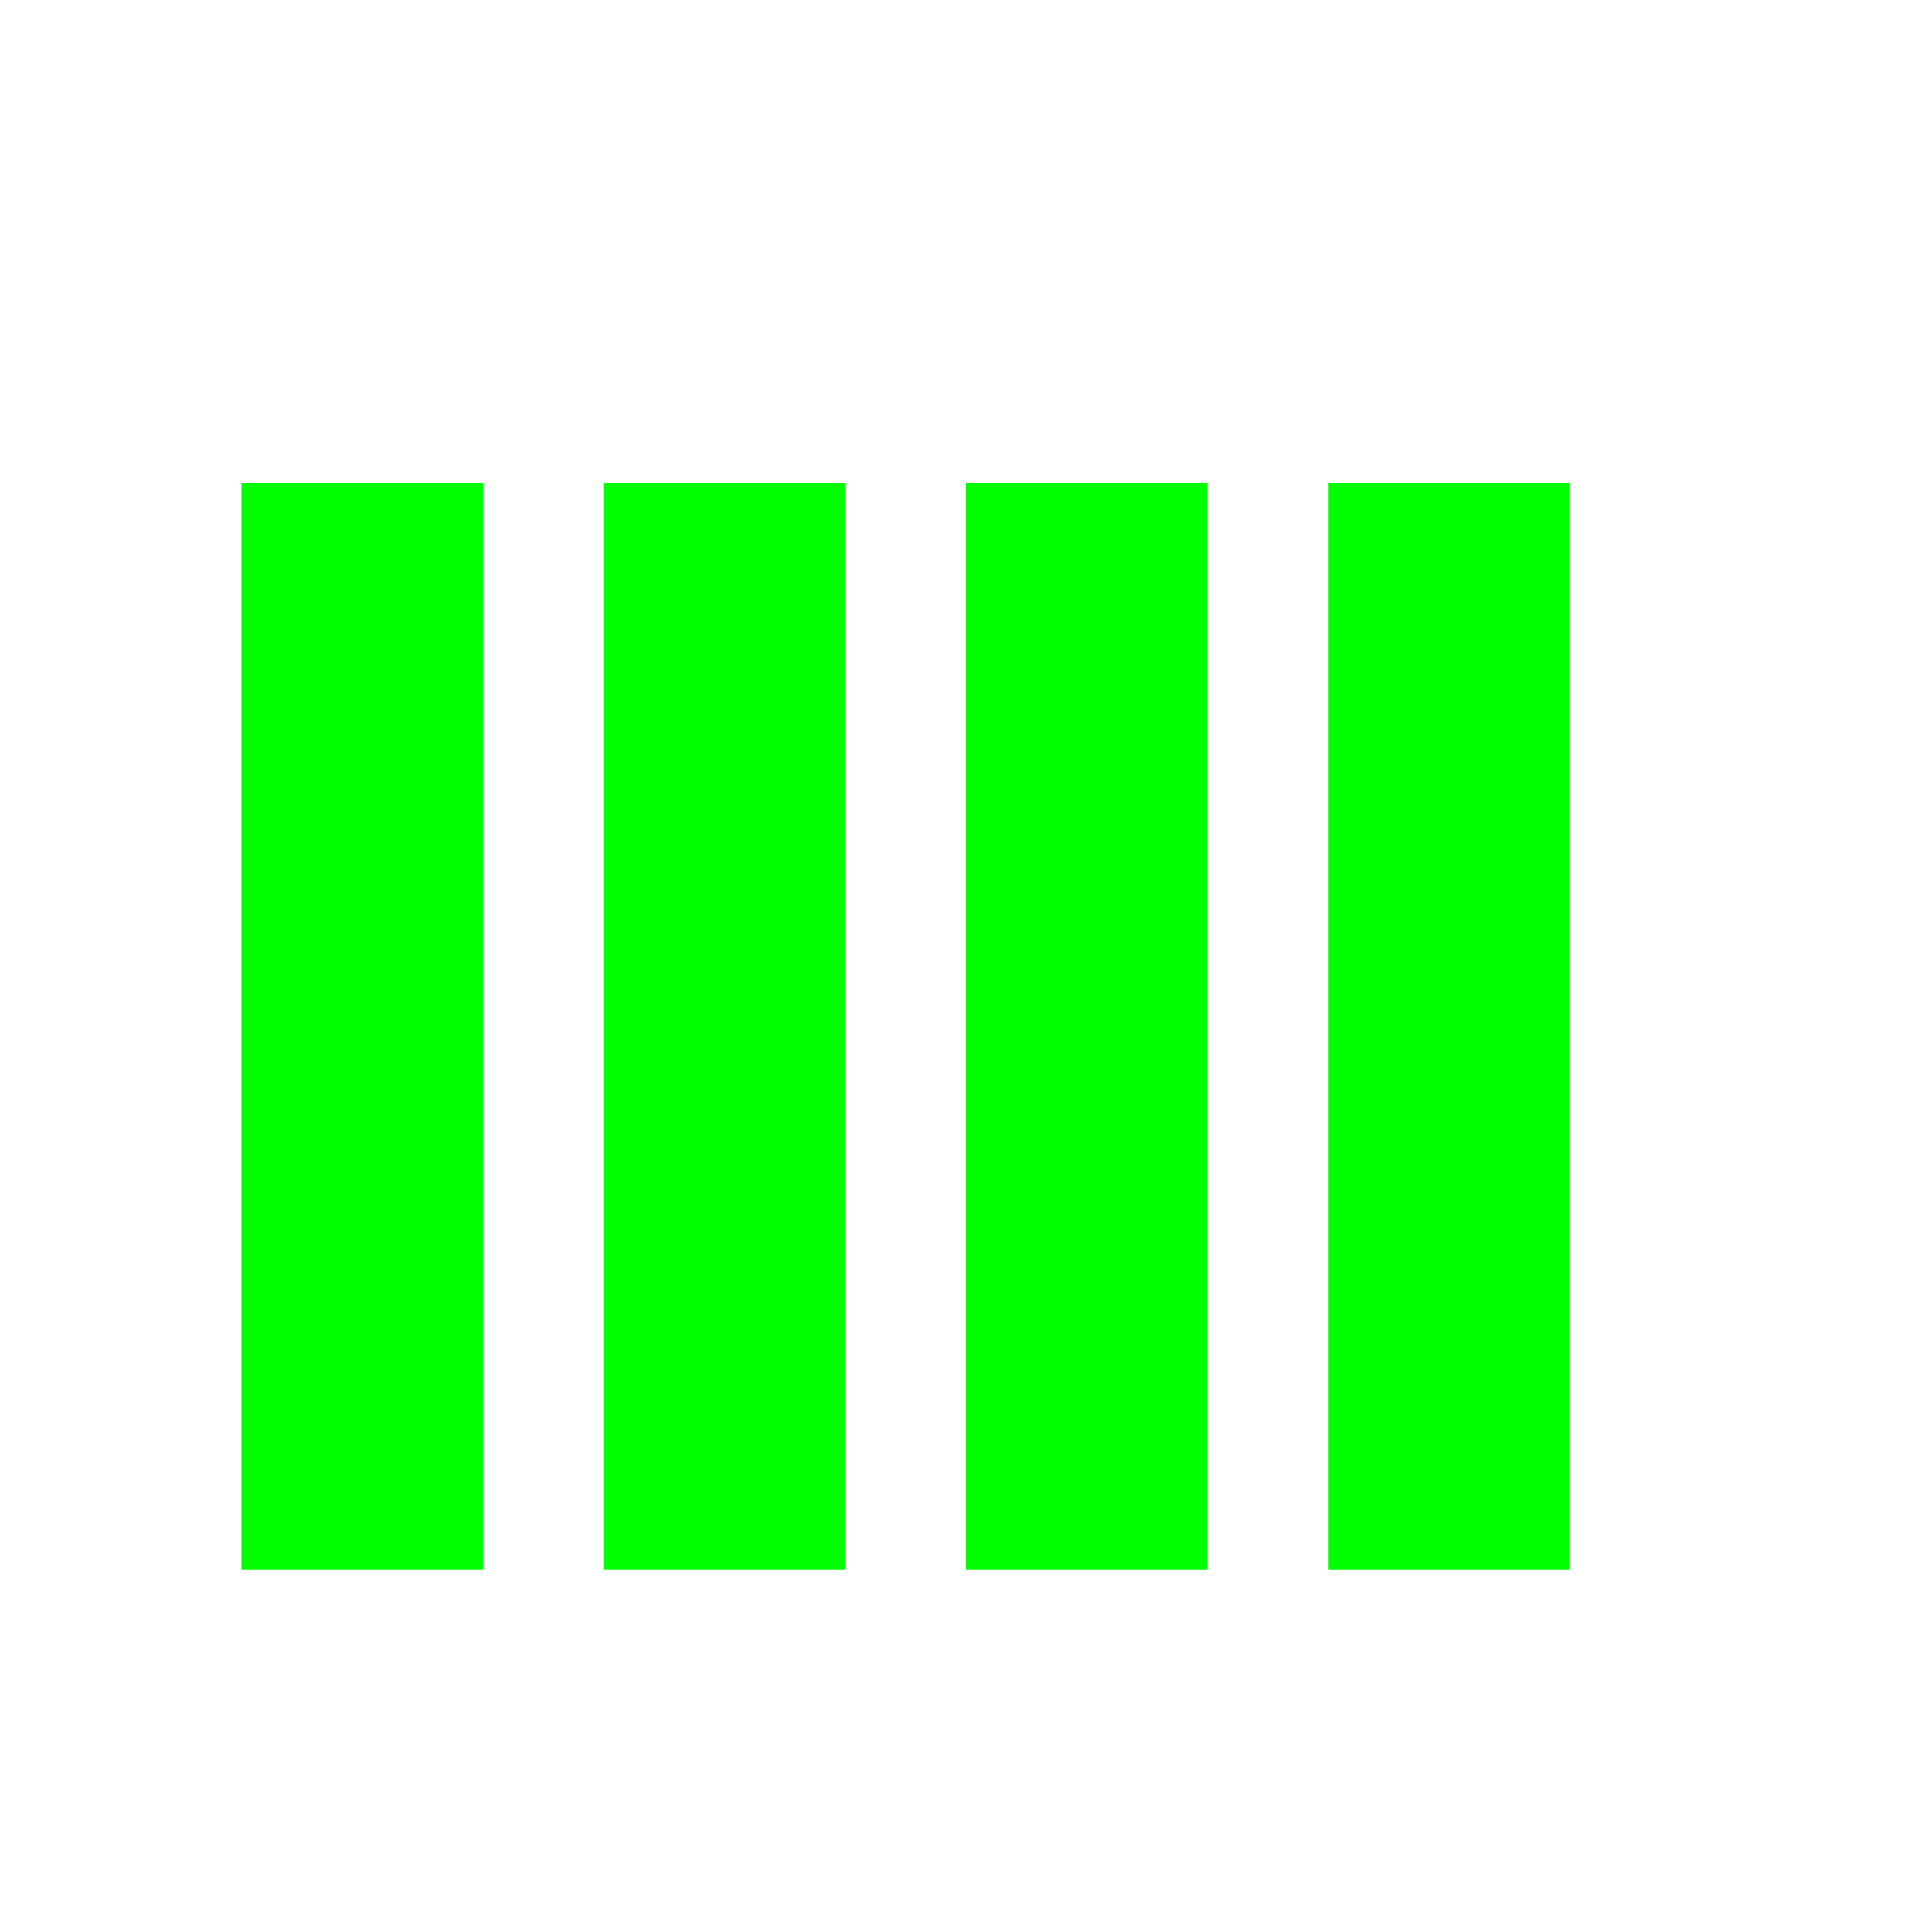
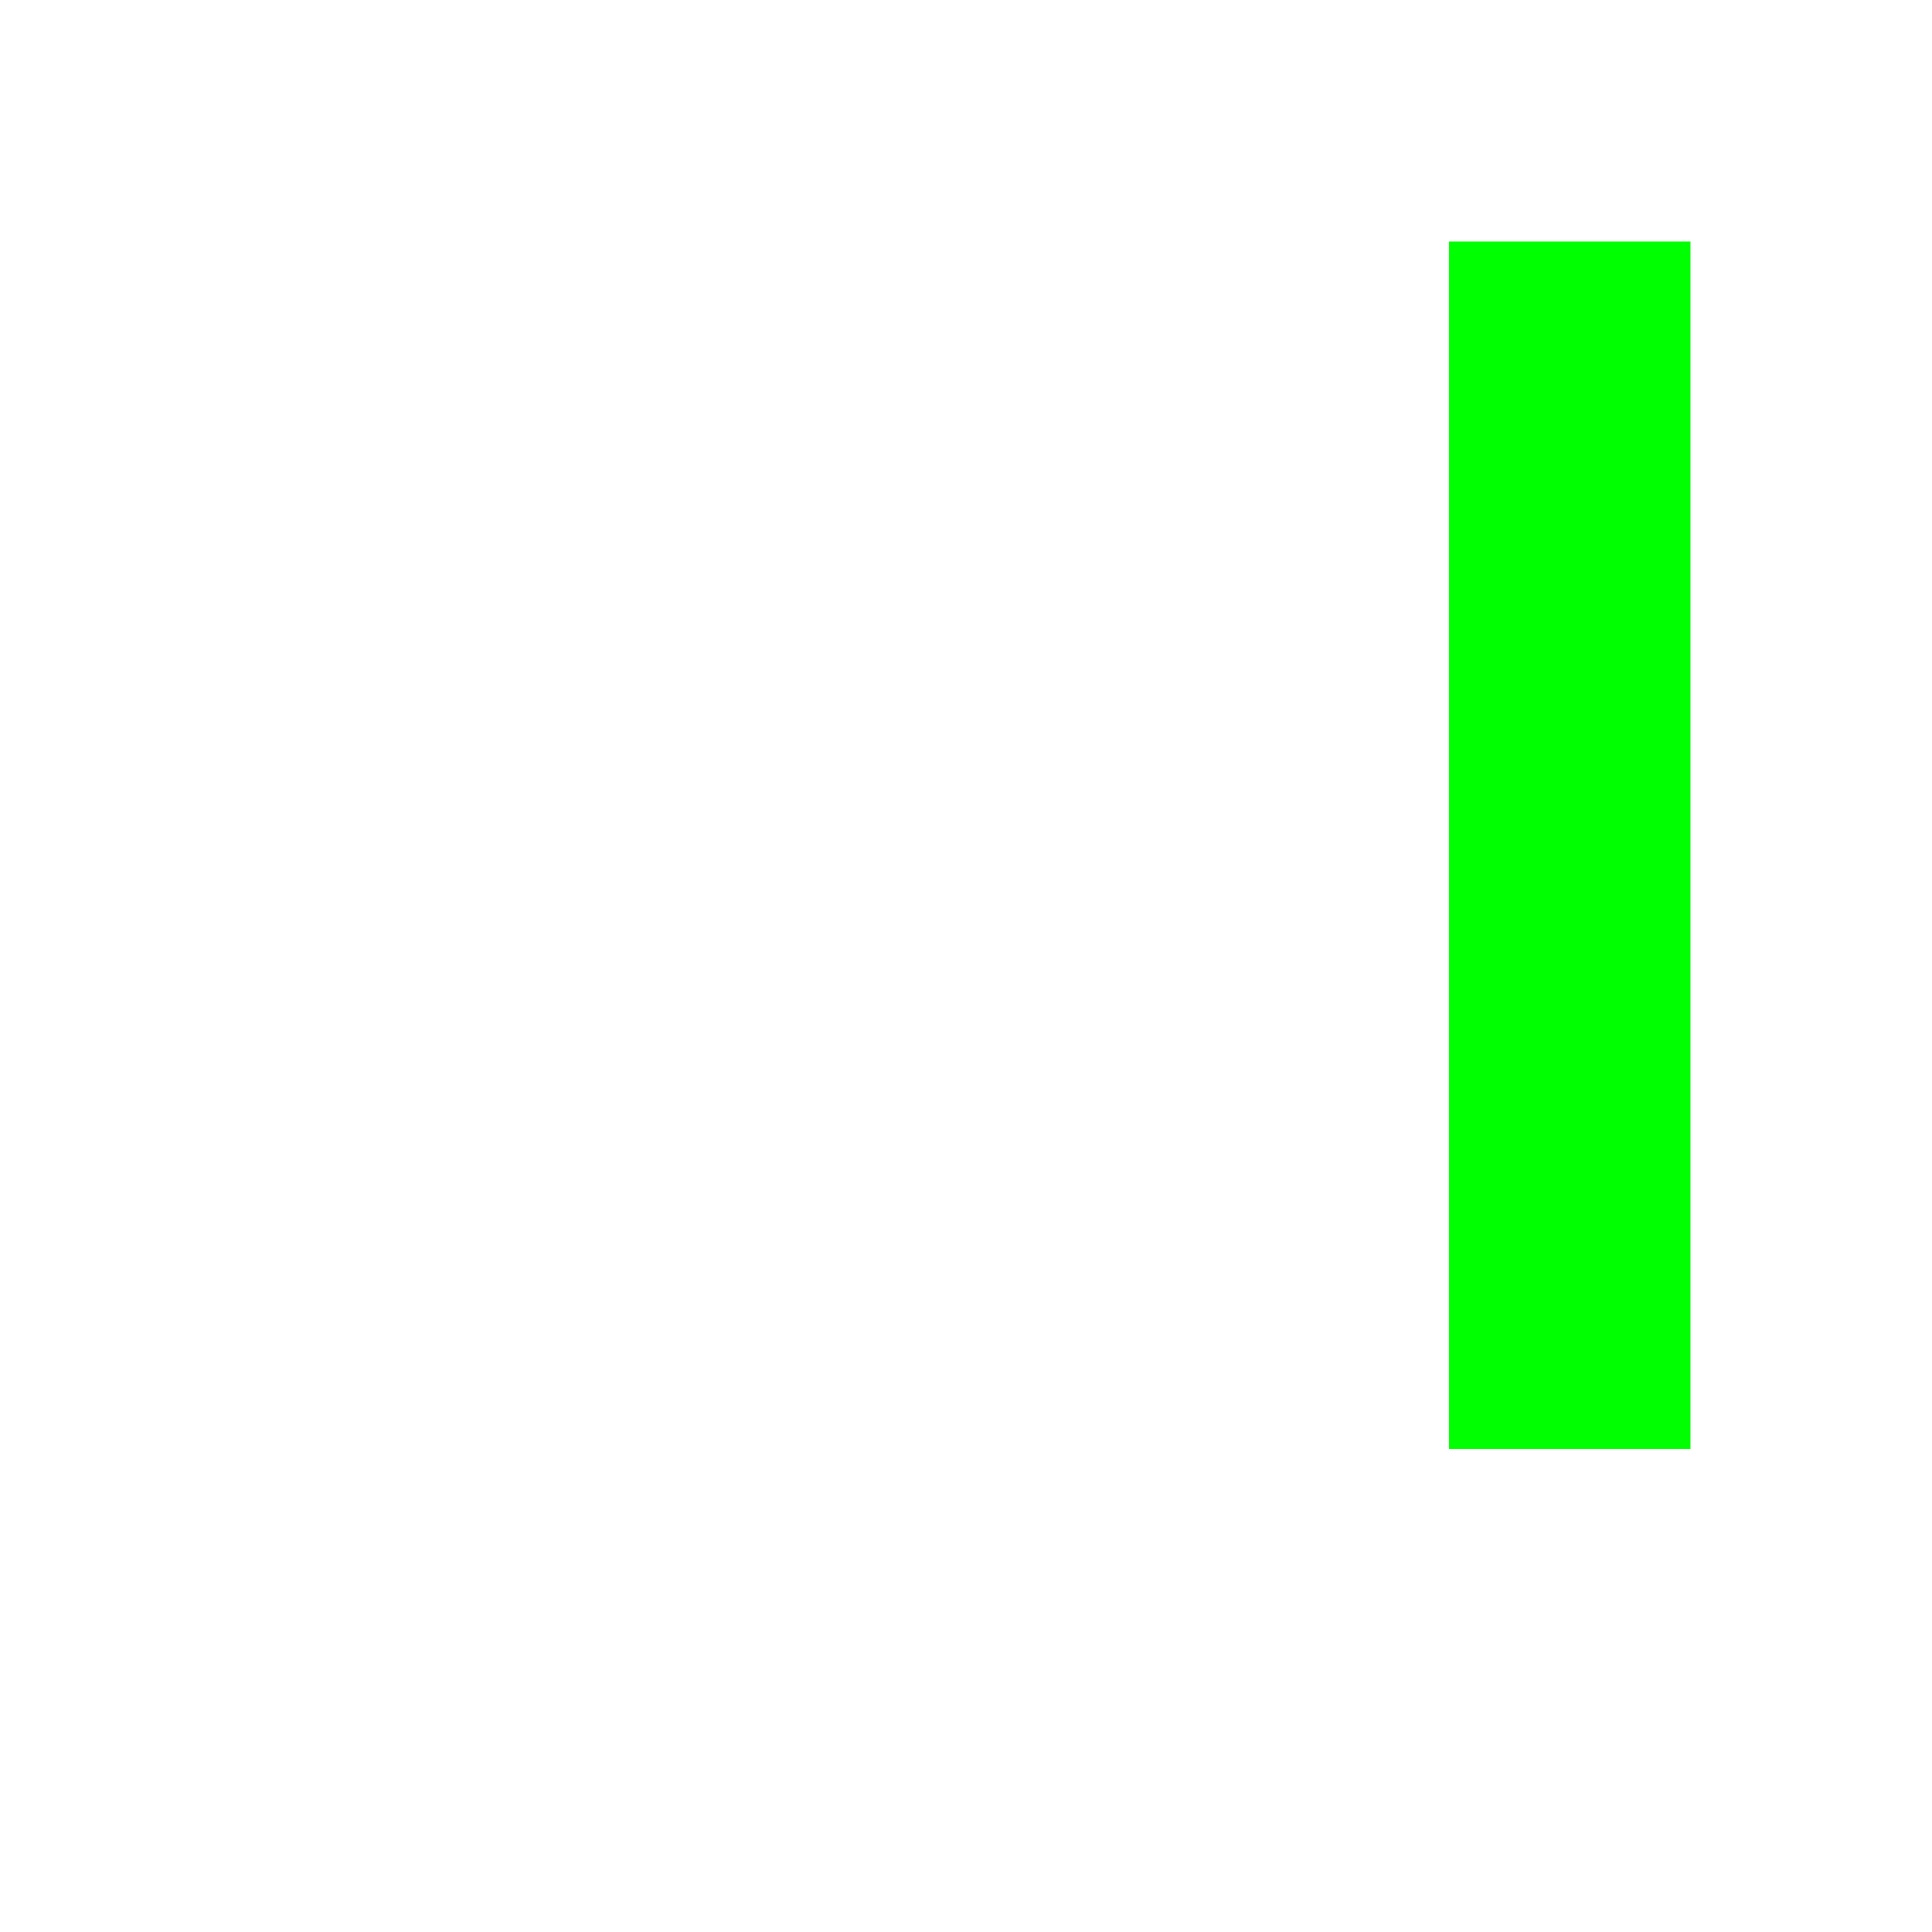
<svg xmlns="http://www.w3.org/2000/svg" xmlns:xlink="http://www.w3.org/1999/xlink" id="svg7384" version="1.1" height="17.067" width="17.067" viewBox="0 0 16 16">
  <defs id="defs7386">
    <linearGradient id="linearGradient3792">
      <stop id="stop3794" offset="0" style="stop-color:#808080;stop-opacity:1;" />
      <stop id="stop3796" offset="1" style="stop-color:#808080;stop-opacity:1;" />
    </linearGradient>
    <linearGradient id="linearGradient4467">
      <stop style="stop-color:#808080;stop-opacity:1;" offset="0" id="stop4469" />
      <stop style="stop-color:#808080;stop-opacity:0;" offset="1" id="stop4471" />
    </linearGradient>
    <radialGradient xlink:href="#linearGradient4467" id="radialGradient4473" cx="1.745" cy="3.527" fx="1.745" fy="3.527" r="2.198" gradientTransform="matrix(1,0,0,0.930496,0,0.164878)" gradientUnits="userSpaceOnUse" />
    <radialGradient xlink:href="#linearGradient4467" id="radialGradient4535" gradientUnits="userSpaceOnUse" gradientTransform="matrix(3.023427,0,0,2.813286,1.08581,1.26086)" cx="1.745" cy="3.527" fx="1.745" fy="3.527" r="2.198" />
  </defs>
  <g style="display:none" id="g3675" transform="translate(-341.0002,-177)">
-     <rect style="display:inline;opacity:1;fill:#00ff00;fill-opacity:1;stroke:none;stroke-width:2.004;stroke-opacity:1;paint-order:markers stroke fill" id="rect14326" width="2" height="9" x="343" y="181" />
+     <rect style="display:inline;opacity:1;fill:#00ff00;fill-opacity:1;stroke:none;stroke-width:0.944;stroke-opacity:1;paint-order:markers stroke fill" id="rect14326" width="2" height="2" x="343" y="189" />
  </g>
  <g transform="translate(-341.0002,-177)" id="g3804" style="display:none">
-     <rect style="display:inline;opacity:1;fill:#00ff00;fill-opacity:1;stroke:none;stroke-width:2.004;stroke-opacity:1;paint-order:markers stroke fill" id="rect14326-61" width="2" height="9" x="343" y="181" />
-     <rect style="display:inline;opacity:1;fill:#00ff00;fill-opacity:1;stroke:none;stroke-width:2.004;stroke-opacity:1;paint-order:markers stroke fill" id="rect14326-61-8" width="2" height="9" x="346" y="181" />
+     <rect style="display:inline;opacity:1;fill:#00ff00;fill-opacity:1;stroke:none;stroke-width:2.112;stroke-opacity:1;paint-order:markers stroke fill" id="rect14326-61-3" width="2" height="10" x="343" y="181" />
  </g>
  <g transform="translate(-341.0002,-177)" id="g4570" style="display:none">
-     <rect style="display:inline;opacity:1;fill:#00ff00;fill-opacity:1;stroke:none;stroke-width:2.004;stroke-opacity:1;paint-order:markers stroke fill" id="rect14326-61-7" width="2" height="9" x="343" y="181" />
-     <rect style="display:inline;opacity:1;fill:#00ff00;fill-opacity:1;stroke:none;stroke-width:2.004;stroke-opacity:1;paint-order:markers stroke fill" id="rect14326-61-8-9" width="2" height="9" x="346" y="181" />
-     <rect style="display:inline;opacity:1;fill:#00ff00;fill-opacity:1;stroke:none;stroke-width:2.004;stroke-opacity:1;paint-order:markers stroke fill" id="rect14326-61-8-9-2" width="2" height="9" x="349" y="181" />
+     <rect style="display:inline;opacity:1;fill:#00ff00;fill-opacity:1;stroke:none;stroke-width:1.336;stroke-opacity:1;paint-order:markers stroke fill" id="rect14326-61-8-6" width="4" height="2" x="179" y="-345" transform="rotate(90)" />
  </g>
  <g style="display:none" id="g3798" transform="translate(-341.0002,-177)">
-     <rect style="display:inline;opacity:1;fill:#00ff00;fill-opacity:1;stroke:none;stroke-width:2.004;stroke-opacity:1;paint-order:markers stroke fill" id="rect14326-61-7-0" width="2" height="9" x="343" y="181" />
-     <rect style="display:inline;opacity:1;fill:#00ff00;fill-opacity:1;stroke:none;stroke-width:2.004;stroke-opacity:1;paint-order:markers stroke fill" id="rect14326-61-8-9-23" width="2" height="9" x="346" y="181" />
-     <rect style="display:inline;opacity:1;fill:#00ff00;fill-opacity:1;stroke:none;stroke-width:2.004;stroke-opacity:1;paint-order:markers stroke fill" id="rect14326-61-8-9-2-7" width="2" height="9" x="349" y="181" />
-     <rect style="display:inline;opacity:1;fill:#00ff00;fill-opacity:1;stroke:none;stroke-width:2.004;stroke-opacity:1;paint-order:markers stroke fill" id="rect14326-61-8-9-2-7-5" width="2" height="9" x="352" y="181" />
+     <rect style="display:inline;opacity:1;fill:#00ff00;fill-opacity:1;stroke:none;stroke-width:0.944;stroke-opacity:1;paint-order:markers stroke fill" id="rect14326-61-8-5" width="2" height="2" x="179" y="-345" transform="rotate(90)" />
  </g>
  <g transform="translate(-341.0002,-177)" id="g4556" style="display:none">
-     <rect style="display:inline;opacity:1;fill:#00ff00;fill-opacity:1;stroke:none;stroke-width:2.004;stroke-opacity:1;paint-order:markers stroke fill" id="rect14326-61-7-0-9" width="2" height="9" x="343" y="181" />
+     <rect style="display:inline;opacity:1;fill:#00ff00;fill-opacity:1;stroke:none;stroke-width:2.112;stroke-opacity:1;paint-order:markers stroke fill" id="rect14326-61-8-56" width="2" height="10" x="179" y="-353" transform="rotate(90)" />
  </g>
  <g style="display:none" id="g4564" transform="translate(-341.0002,-177)">
-     <rect style="display:inline;opacity:1;fill:#00ff00;fill-opacity:1;stroke:none;stroke-width:2.004;stroke-opacity:1;paint-order:markers stroke fill" id="rect14326-61-7-0-97" width="2" height="9" x="343" y="181" />
-     <rect style="display:inline;opacity:1;fill:#00ff00;fill-opacity:1;stroke:none;stroke-width:2.004;stroke-opacity:1;paint-order:markers stroke fill" id="rect14326-61-8-9-23-3" width="2" height="9" x="346" y="181" />
+     <rect style="display:inline;opacity:1;fill:#00ff00;fill-opacity:1;stroke:none;stroke-width:1.636;stroke-opacity:1;paint-order:markers stroke fill" id="rect14326-61-7-0-97" width="6" height="2" x="349" y="179" />
  </g>
  <g style="display:none" id="g3093" transform="translate(-341.0002,-177)">
-     <rect style="display:inline;opacity:1;fill:#00ff00;fill-opacity:1;stroke:none;stroke-width:2.004;stroke-opacity:1;paint-order:markers stroke fill" id="rect14326-61-7-0-2" width="2" height="9" x="343" y="181" />
-     <rect style="display:inline;opacity:1;fill:#00ff00;fill-opacity:1;stroke:none;stroke-width:2.004;stroke-opacity:1;paint-order:markers stroke fill" id="rect14326-61-8-9-23-9" width="2" height="9" x="346" y="181" />
-     <rect style="display:inline;opacity:1;fill:#00ff00;fill-opacity:1;stroke:none;stroke-width:2.004;stroke-opacity:1;paint-order:markers stroke fill" id="rect14326-61-8-9-2-7-3" width="2" height="9" x="349" y="181" />
+     <rect style="display:inline;opacity:1;fill:#00ff00;fill-opacity:1;stroke:none;stroke-width:0.944;stroke-opacity:1;paint-order:markers stroke fill" id="rect14326-61-8-9-23-3-9" width="2" height="2" x="353" y="179" />
  </g>
  <g transform="translate(-341.0002,-177)" id="g3006" style="display:inline">
-     <rect style="display:inline;opacity:1;fill:#00ff00;fill-opacity:1;stroke:none;stroke-width:2.004;stroke-opacity:1;paint-order:markers stroke fill" id="rect14326-61-7-0-4" width="2" height="9" x="343" y="181" />
-     <rect style="display:inline;opacity:1;fill:#00ff00;fill-opacity:1;stroke:none;stroke-width:2.004;stroke-opacity:1;paint-order:markers stroke fill" id="rect14326-61-8-9-23-7" width="2" height="9" x="346" y="181" />
-     <rect style="display:inline;opacity:1;fill:#00ff00;fill-opacity:1;stroke:none;stroke-width:2.004;stroke-opacity:1;paint-order:markers stroke fill" id="rect14326-61-8-9-2-7-8" width="2" height="9" x="349" y="181" />
-     <rect style="display:inline;opacity:1;fill:#00ff00;fill-opacity:1;stroke:none;stroke-width:2.004;stroke-opacity:1;paint-order:markers stroke fill" id="rect14326-61-8-9-2-7-5-4" width="2" height="9" x="352" y="181" />
+     <rect style="display:inline;opacity:1;fill:#00ff00;fill-opacity:1;stroke:none;stroke-width:2.112;stroke-opacity:1;paint-order:markers stroke fill" id="rect14326-61-8-9-23-3-9-1" width="2" height="10" x="353" y="179" />
  </g>
  <g style="display:none" id="g3097" transform="translate(-341.0002,-177)">
-     <rect style="display:inline;opacity:1;fill:#00ff00;fill-opacity:1;stroke:none;stroke-width:2.004;stroke-opacity:1;paint-order:markers stroke fill" id="rect14326-61-7-0-5" width="2" height="9" x="343" y="181" />
+     <rect style="display:inline;opacity:1;fill:#00ff00;fill-opacity:1;stroke:none;stroke-width:1.336;stroke-opacity:1;paint-order:markers stroke fill" id="rect14326-61-8-9-23-3-9-2" width="2" height="4" x="353" y="187" />
  </g>
  <g transform="translate(-341.0002,-177)" id="g3014" style="display:none">
-     <rect style="display:inline;opacity:1;fill:#00ff00;fill-opacity:1;stroke:none;stroke-width:2.004;stroke-opacity:1;paint-order:markers stroke fill" id="rect14326-61-7-0-6" width="2" height="9" x="343" y="181" />
-     <rect style="display:inline;opacity:1;fill:#00ff00;fill-opacity:1;stroke:none;stroke-width:2.004;stroke-opacity:1;paint-order:markers stroke fill" id="rect14326-61-8-9-23-32" width="2" height="9" x="346" y="181" />
+     <rect style="display:inline;opacity:1;fill:#00ff00;fill-opacity:1;stroke:none;stroke-width:0.944;stroke-opacity:1;paint-order:markers stroke fill" id="rect14326-61-8-9-23-3-9-7" width="2" height="2" x="353" y="189" />
  </g>
  <g transform="translate(-341.0002,-177)" id="g3101" style="display:none">
-     <rect style="display:inline;opacity:1;fill:#00ff00;fill-opacity:1;stroke:none;stroke-width:2.004;stroke-opacity:1;paint-order:markers stroke fill" id="rect14326-61-7-0-1" width="2" height="9" x="343" y="181" />
-     <rect style="display:inline;opacity:1;fill:#00ff00;fill-opacity:1;stroke:none;stroke-width:2.004;stroke-opacity:1;paint-order:markers stroke fill" id="rect14326-61-8-9-23-5" width="2" height="9" x="346" y="181" />
-     <rect style="display:inline;opacity:1;fill:#00ff00;fill-opacity:1;stroke:none;stroke-width:2.004;stroke-opacity:1;paint-order:markers stroke fill" id="rect14326-61-8-9-2-7-54" width="2" height="9" x="349" y="181" />
-     <rect style="display:inline;opacity:1;fill:#00ff00;fill-opacity:1;stroke:none;stroke-width:2.004;stroke-opacity:1;paint-order:markers stroke fill" id="rect14326-61-8-9-2-7-5-7" width="2" height="9" x="352" y="181" />
+     <rect style="display:inline;opacity:1;fill:#00ff00;fill-opacity:1;stroke:none;stroke-width:2.112;stroke-opacity:1;paint-order:markers stroke fill" id="rect14326-61-8-9-23-3-9-0" width="10" height="2" x="345" y="189" />
+   </g>
+   <g id="layer1" style="display:none">
+     <rect style="display:inline;opacity:1;fill:#00ff00;fill-opacity:1;stroke:none;stroke-width:1.336;stroke-opacity:1;paint-order:markers stroke fill" id="rect14326-61-8-9-23-3-9-0-9" width="4" height="2" x="2" y="12" />
  </g>
</svg>
